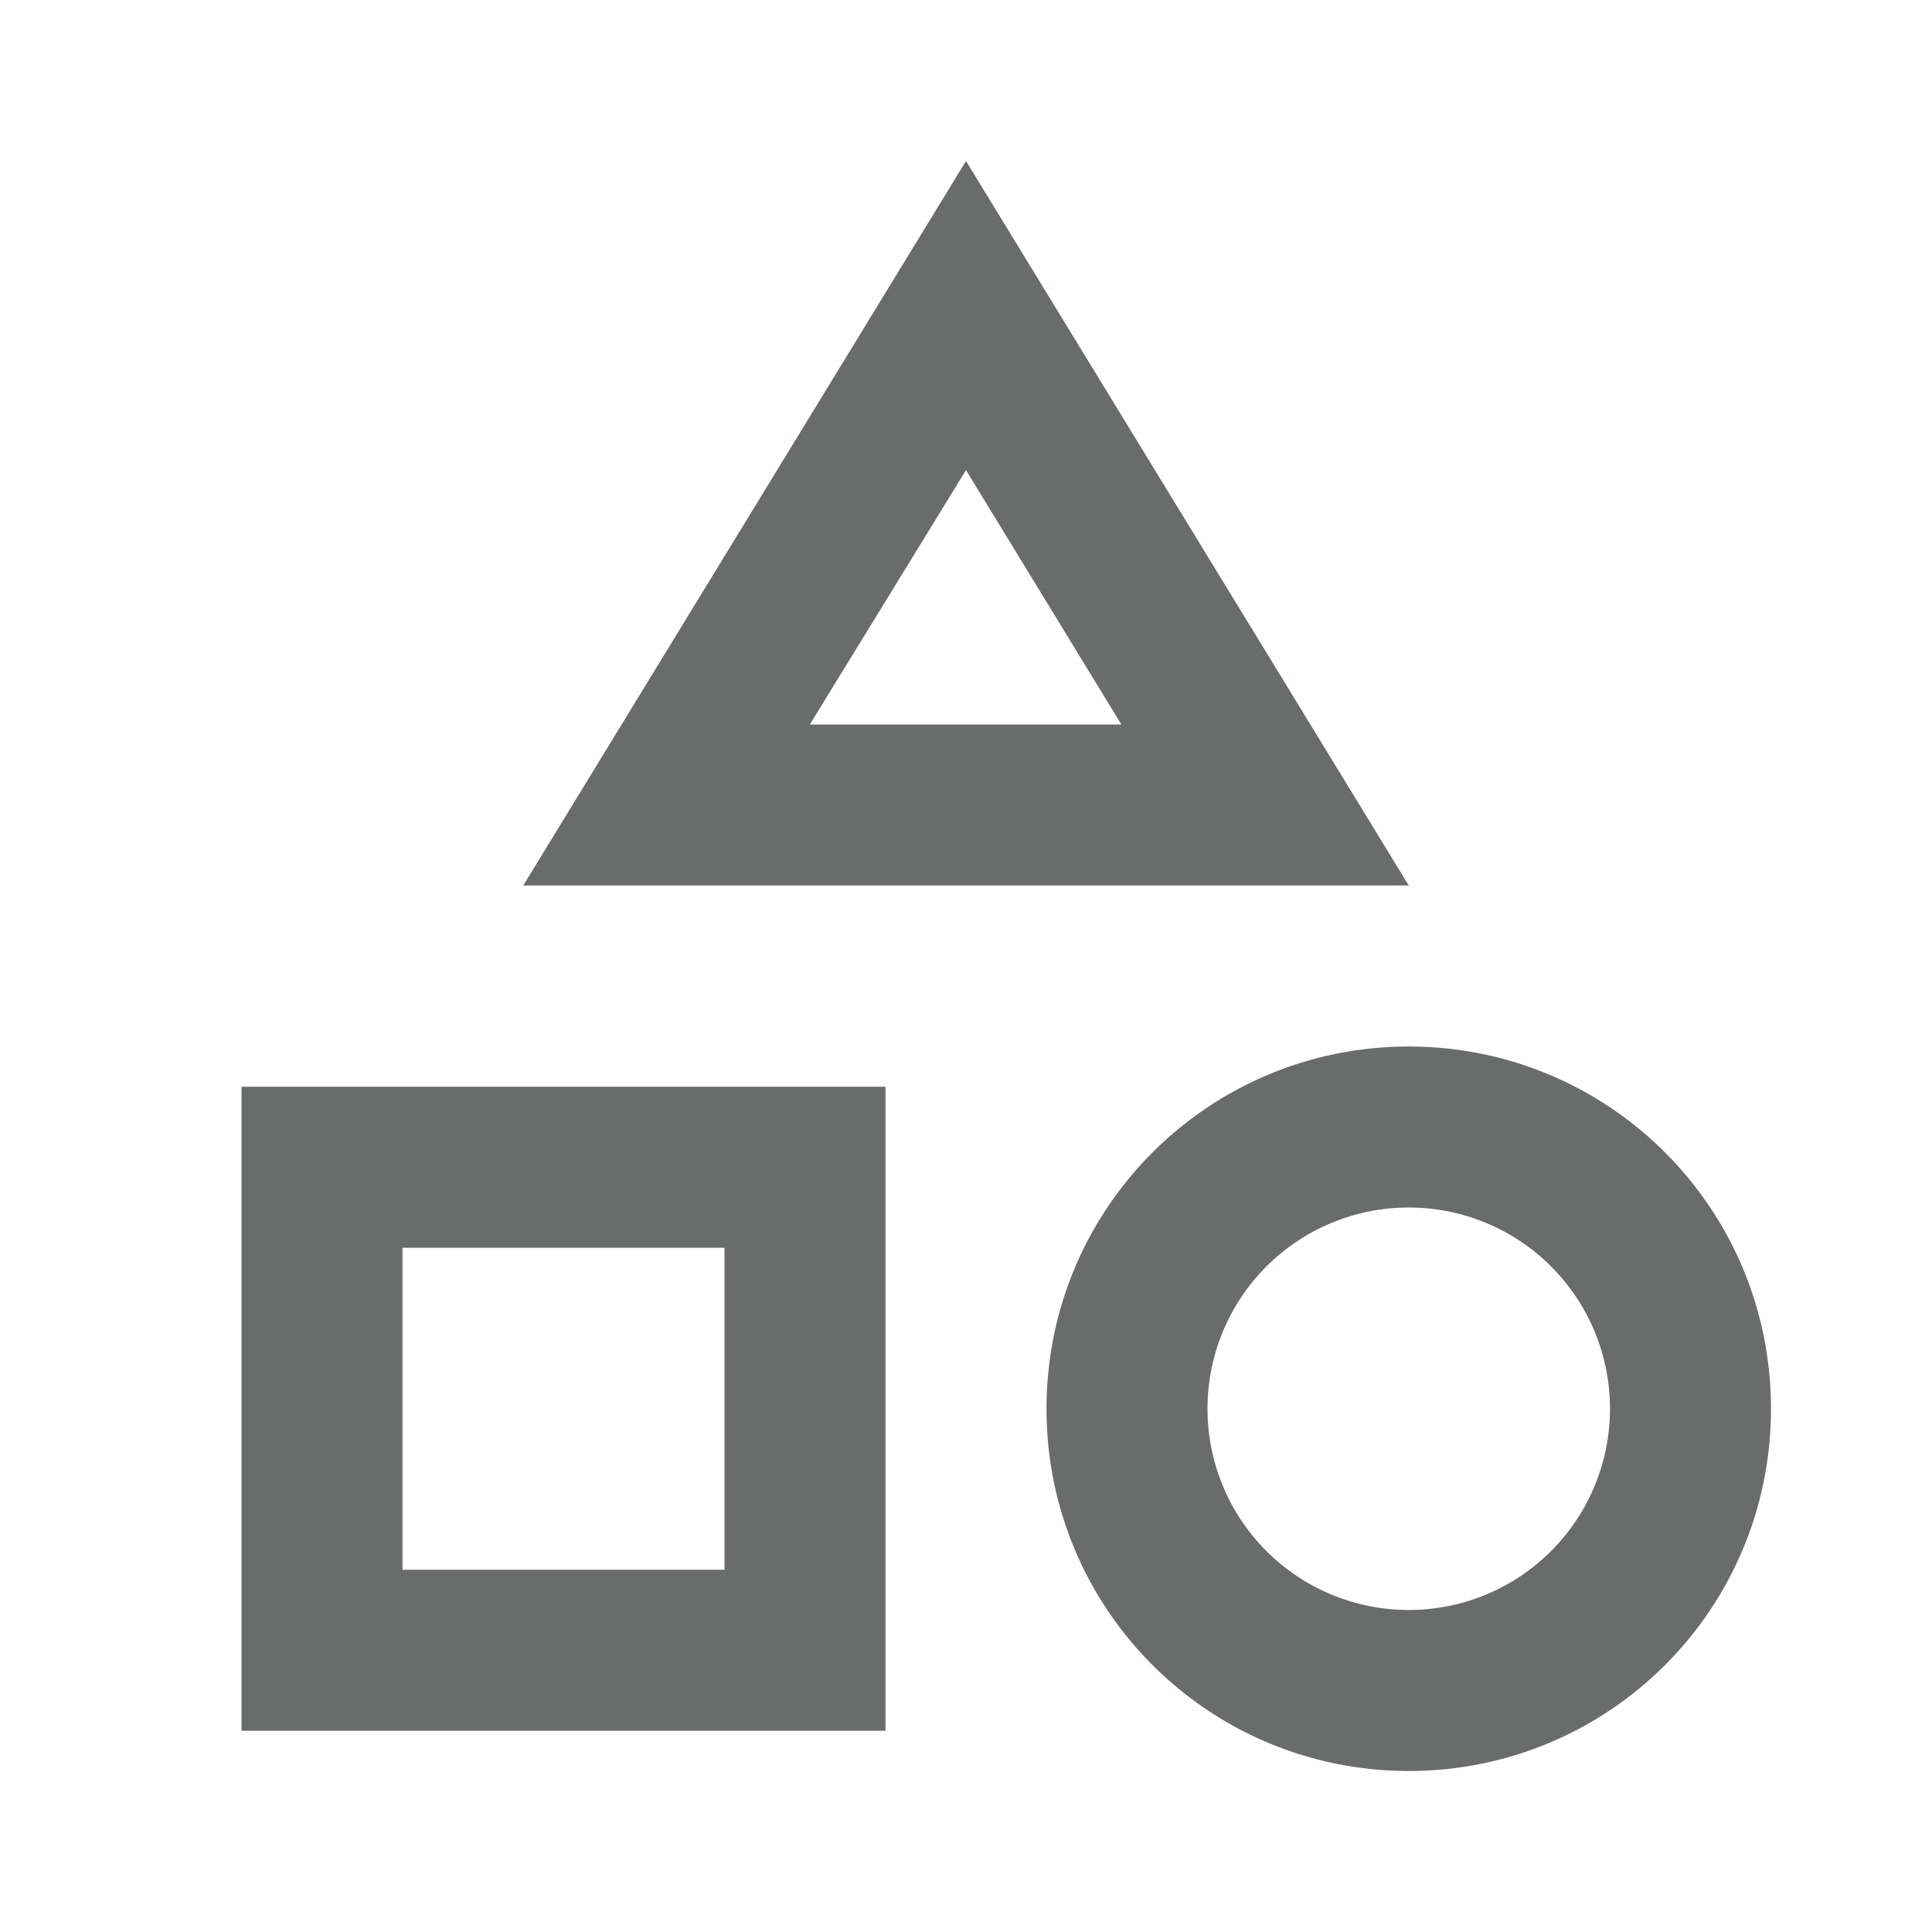
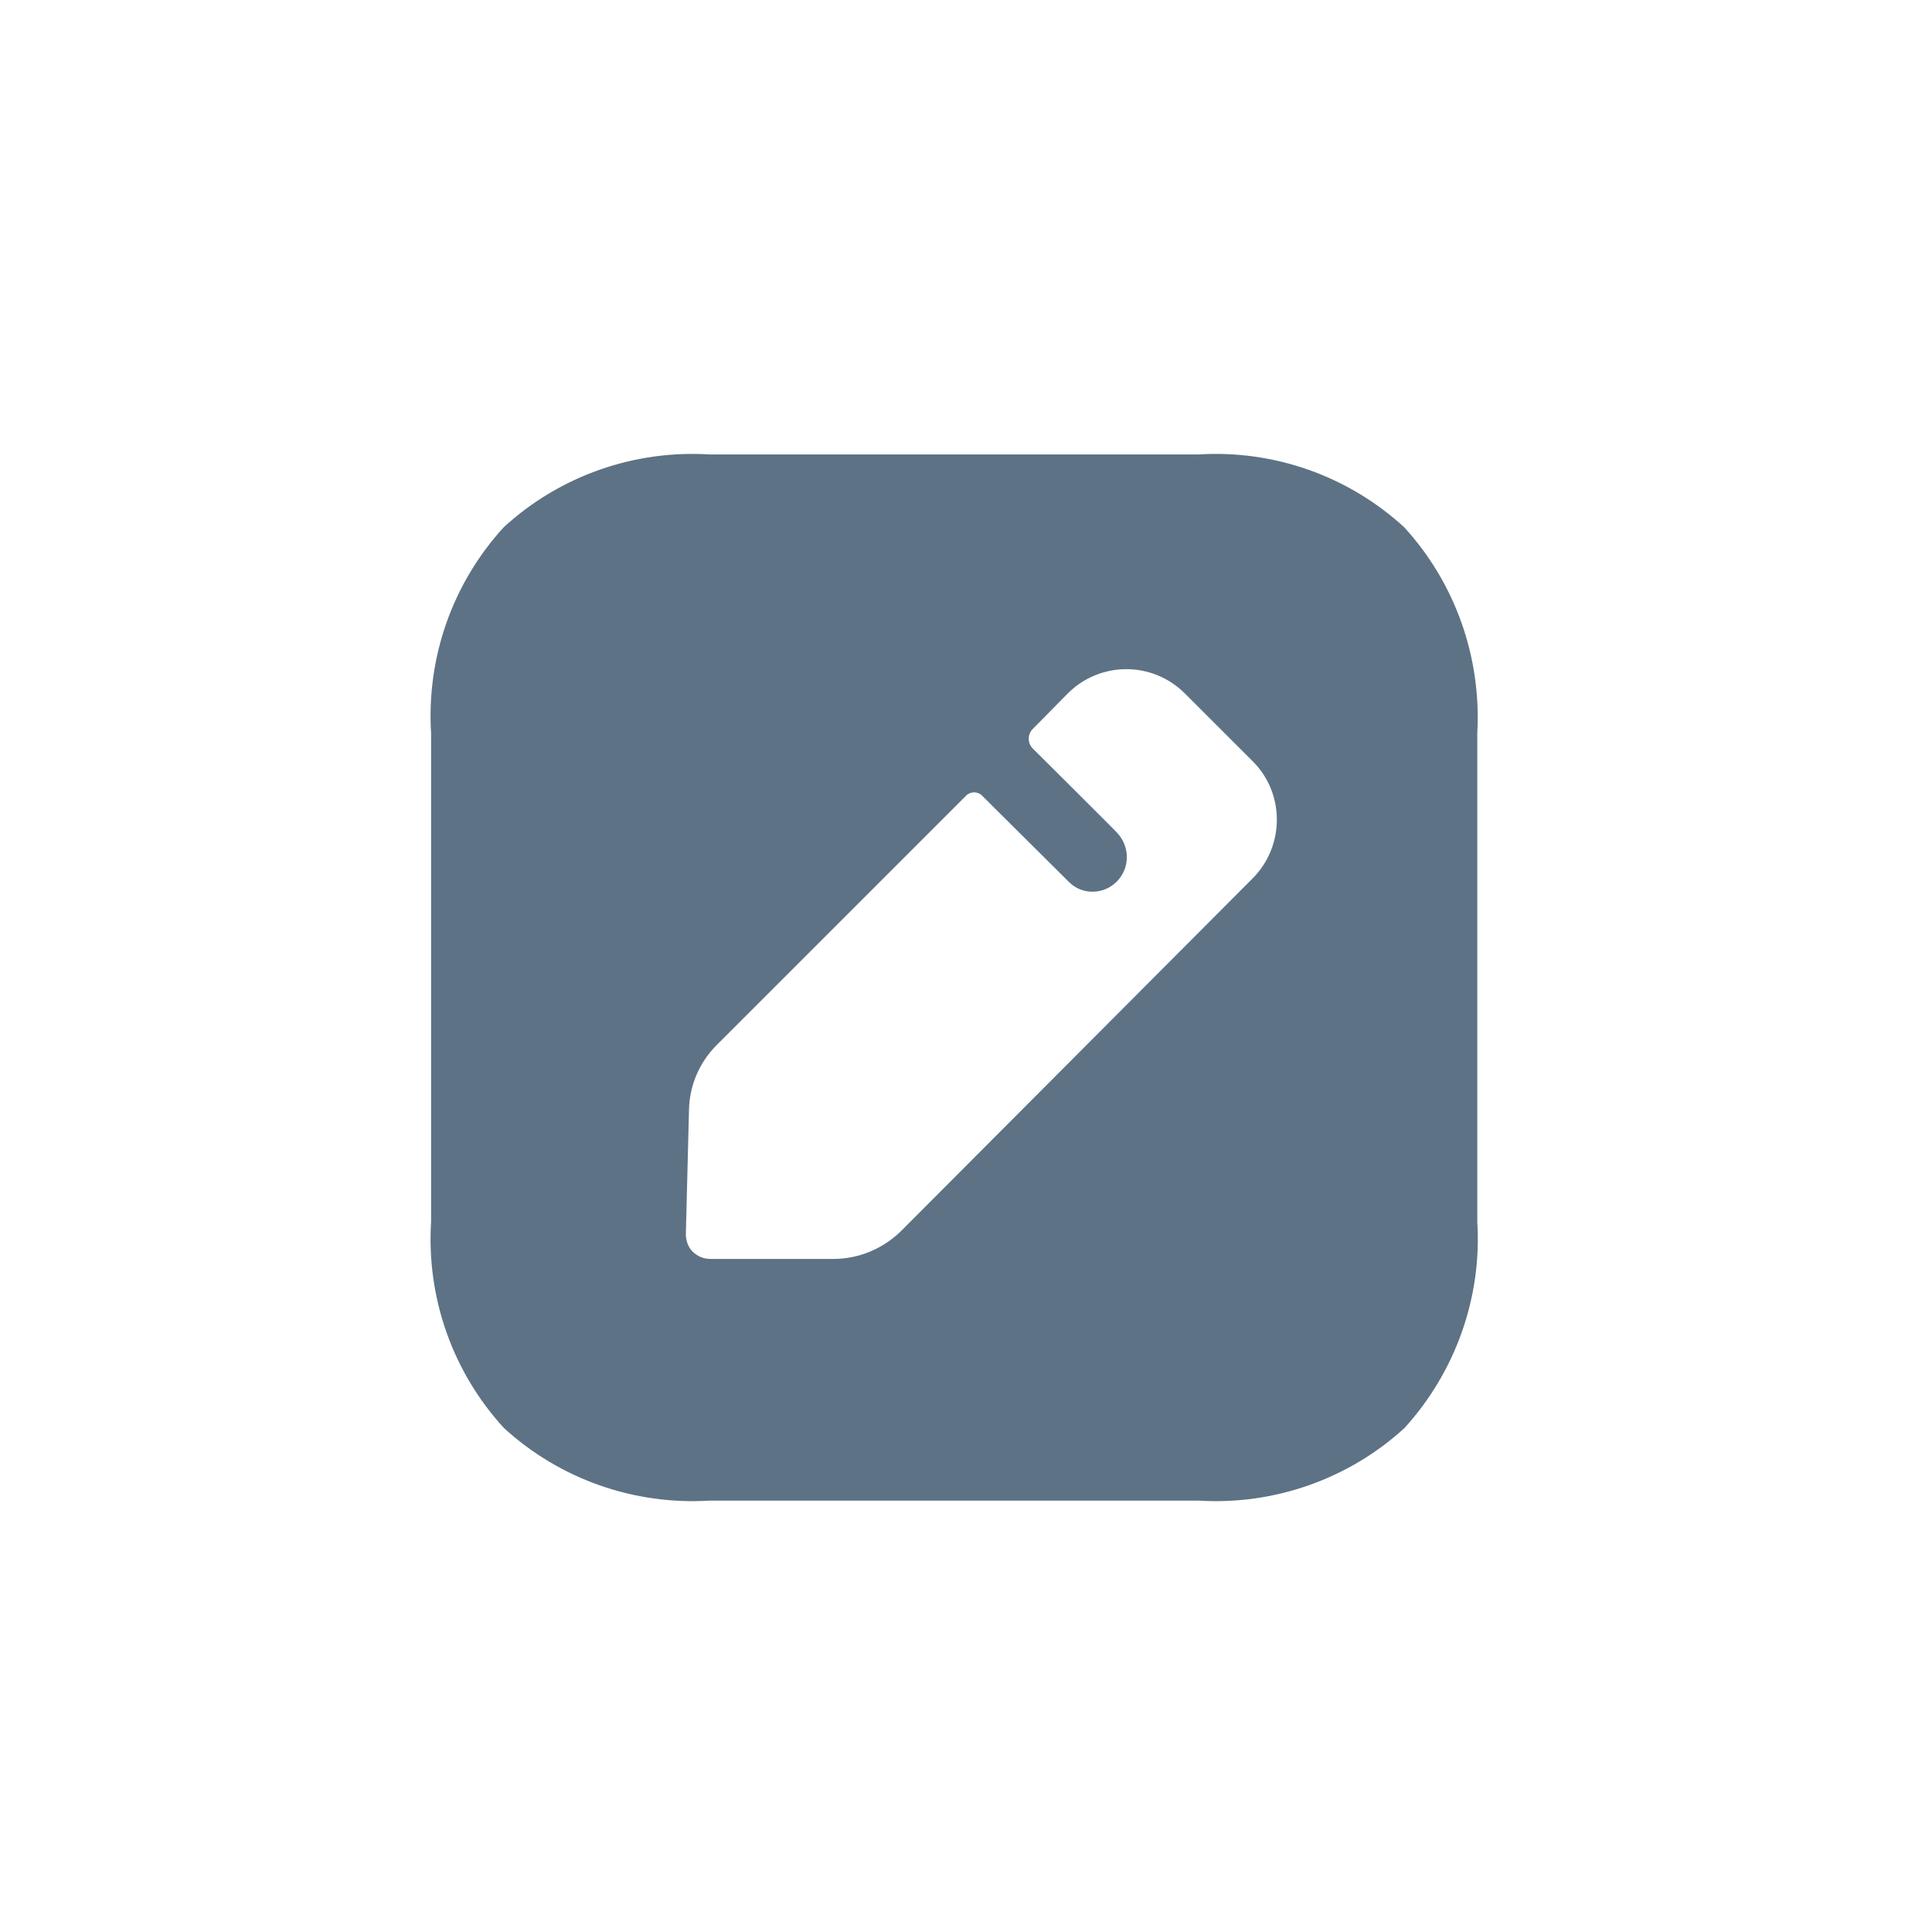
- <svg xmlns="http://www.w3.org/2000/svg" width="24" height="24" viewBox="0 0 24 24" fill="none">
-   <path d="M12 2L6.5 11H17.5L12 2ZM12 5.84L13.93 9H10.06L12 5.84ZM17.5 13C15.01 13 13 15.01 13 17.5C13 19.99 15.01 22 17.5 22C19.99 22 22 19.99 22 17.5C22 15.01 19.99 13 17.5 13ZM17.5 20C16.837 20 16.201 19.737 15.732 19.268C15.263 18.799 15 18.163 15 17.5C15 16.837 15.263 16.201 15.732 15.732C16.201 15.263 16.837 15 17.5 15C18.163 15 18.799 15.263 19.268 15.732C19.737 16.201 20 16.837 20 17.5C20 18.163 19.737 18.799 19.268 19.268C18.799 19.737 18.163 20 17.5 20ZM3 21.5H11V13.5H3V21.5ZM5 15.5H9V19.5H5V15.5Z" fill="#6A6C6B" />
+ <svg xmlns="http://www.w3.org/2000/svg" width="45" height="45" viewBox="0 0 45 45" fill="none">
+   <path d="M27.915 10.585C29.67 10.475 31.4 11.084 32.704 12.278C33.898 13.582 34.507 15.312 34.409 17.079V28.458C34.519 30.225 33.898 31.955 32.716 33.259C31.412 34.453 29.67 35.062 27.915 34.952H16.535C14.769 35.062 13.039 34.453 11.735 33.259C10.541 31.955 9.932 30.225 10.041 28.458V17.079C9.932 15.312 10.541 13.582 11.735 12.278C13.039 11.084 14.769 10.475 16.535 10.585H27.915ZM27.599 16.153C26.843 15.397 25.625 15.397 24.869 16.153L24.053 16.981C23.931 17.103 23.931 17.31 24.053 17.432C24.053 17.432 24.077 17.456 24.119 17.498L24.419 17.796C24.593 17.968 24.809 18.184 25.026 18.401L25.763 19.137C25.917 19.291 26.019 19.395 26.027 19.406C26.161 19.552 26.246 19.747 26.246 19.966C26.246 20.405 25.893 20.77 25.442 20.77C25.235 20.77 25.04 20.685 24.906 20.551L22.871 18.529C22.774 18.431 22.603 18.431 22.506 18.529L16.694 24.34C16.292 24.742 16.06 25.278 16.048 25.851L15.975 28.739C15.975 28.897 16.024 29.043 16.133 29.153C16.243 29.262 16.389 29.323 16.548 29.323H19.411C19.996 29.323 20.556 29.092 20.983 28.678L29.183 20.453C29.926 19.698 29.926 18.48 29.183 17.736L27.599 16.153Z" fill="#5D7285" />
</svg>
